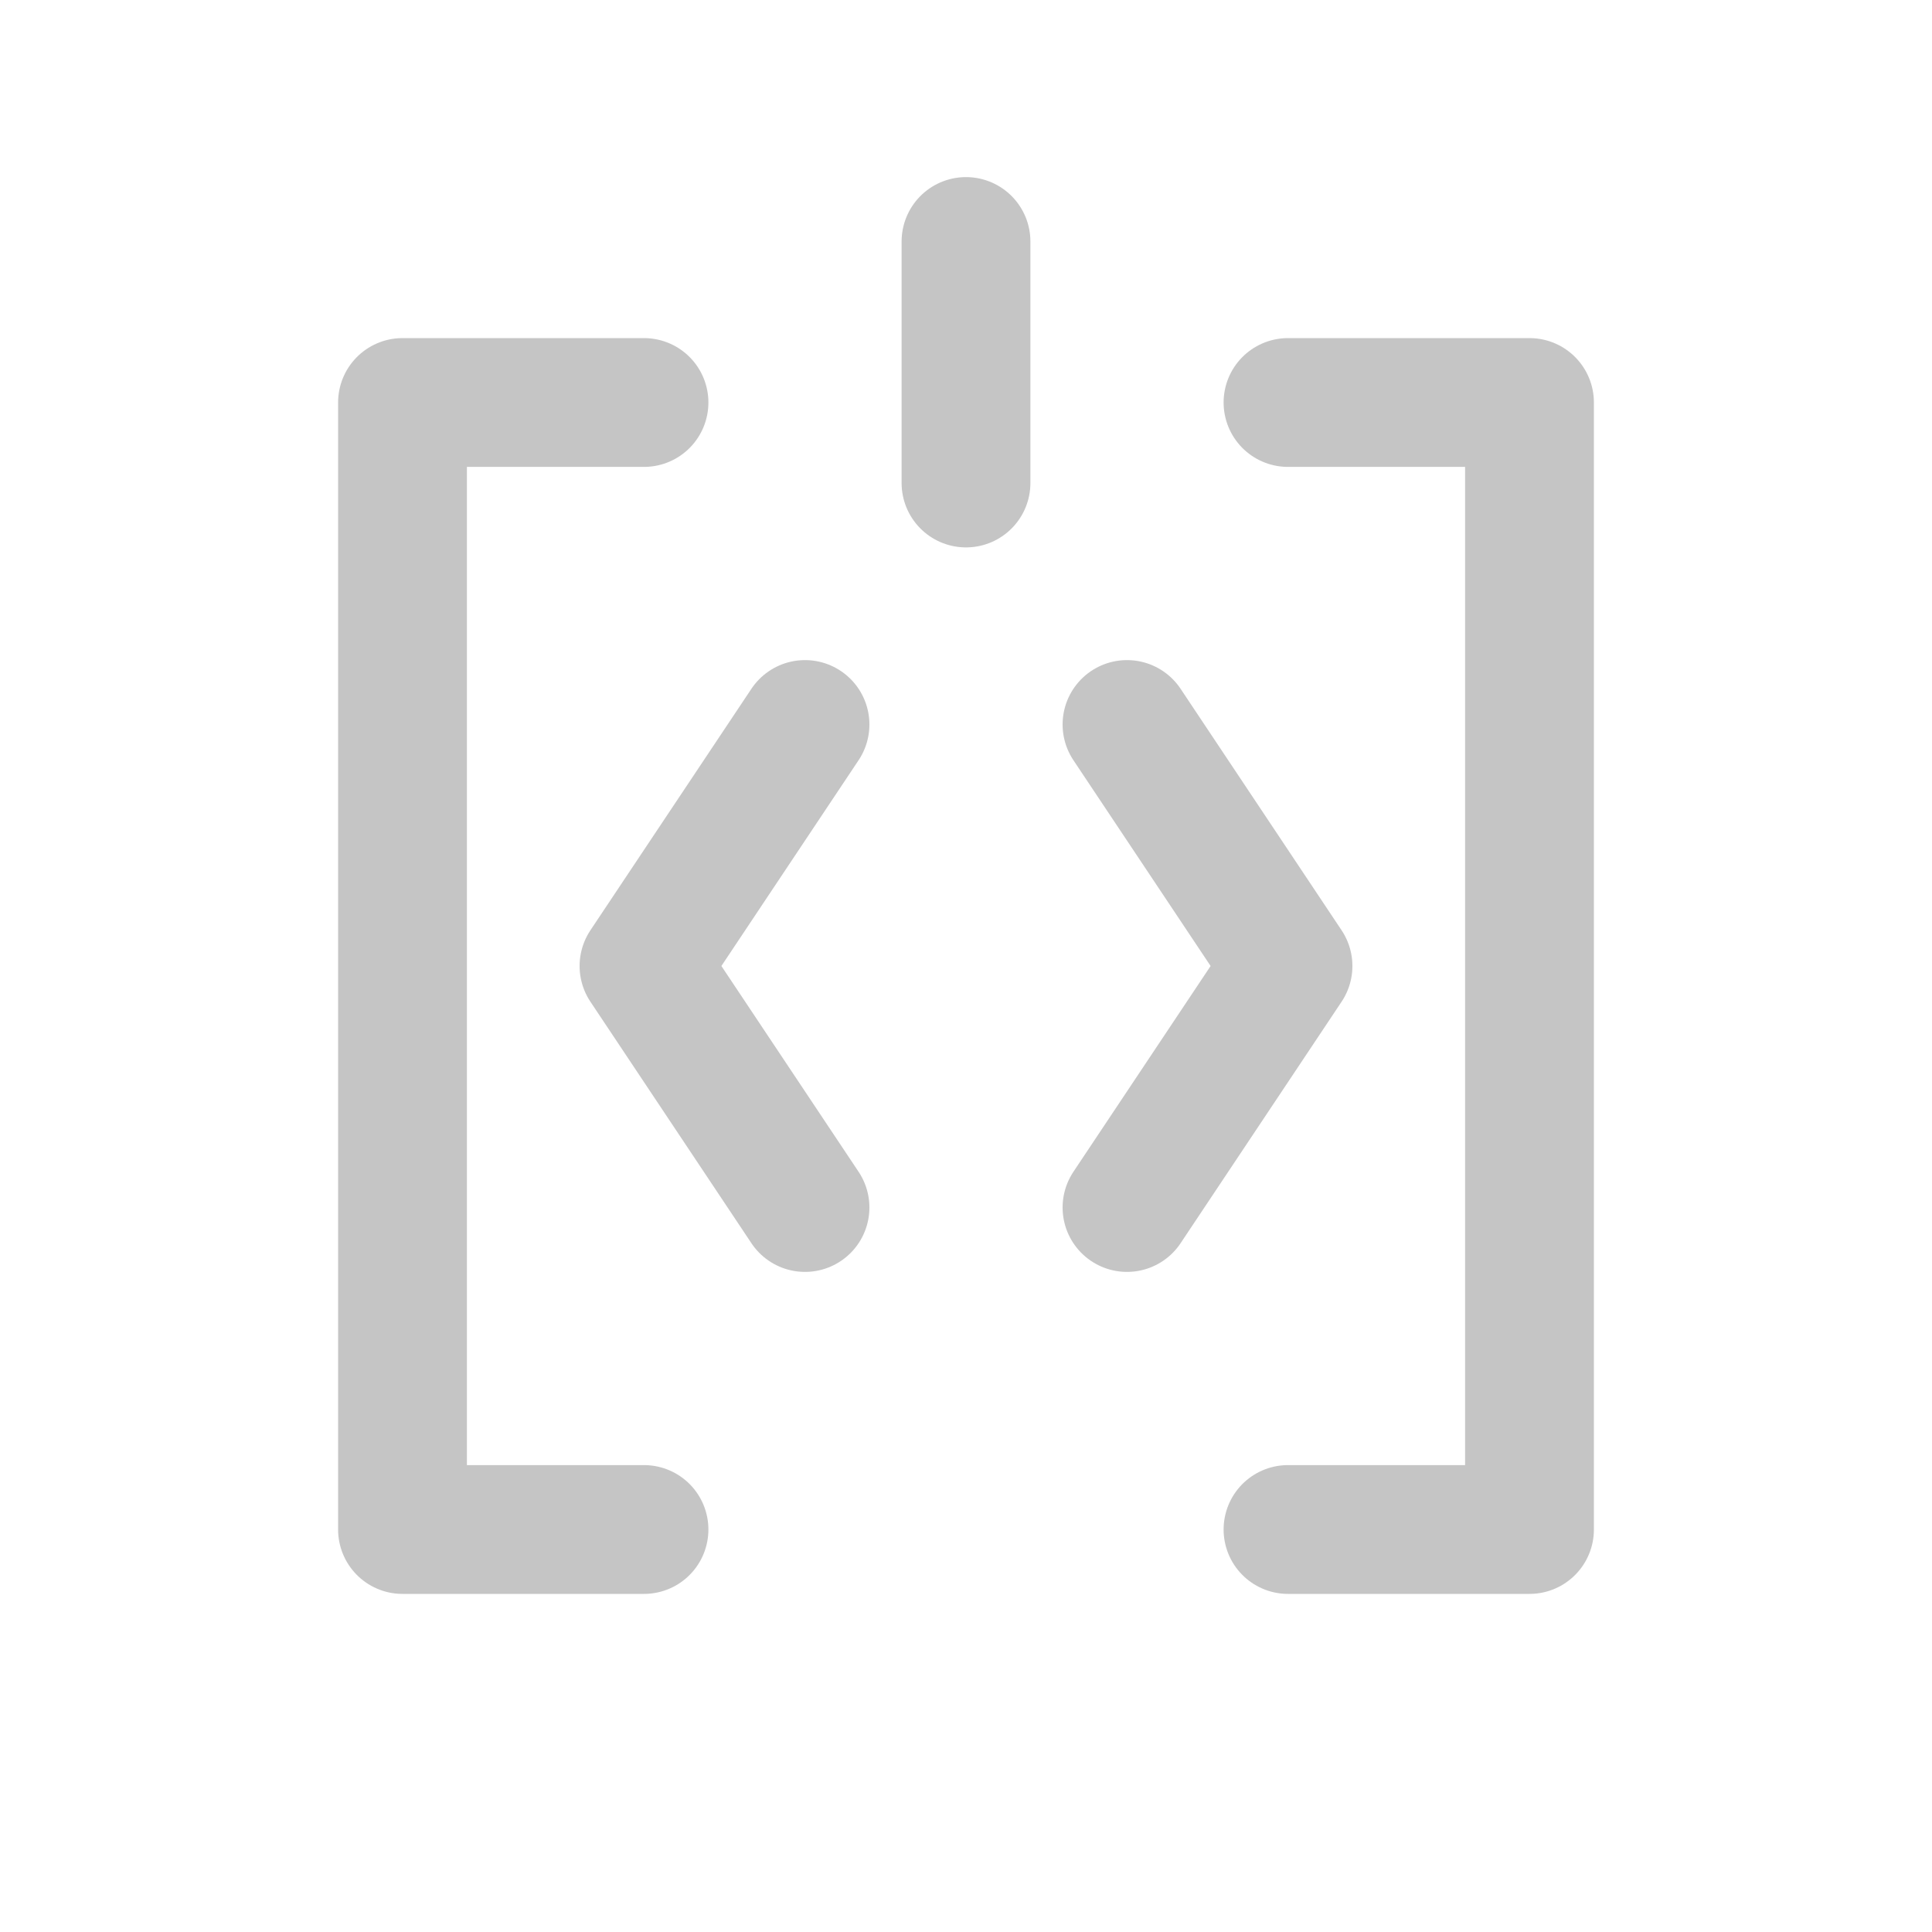
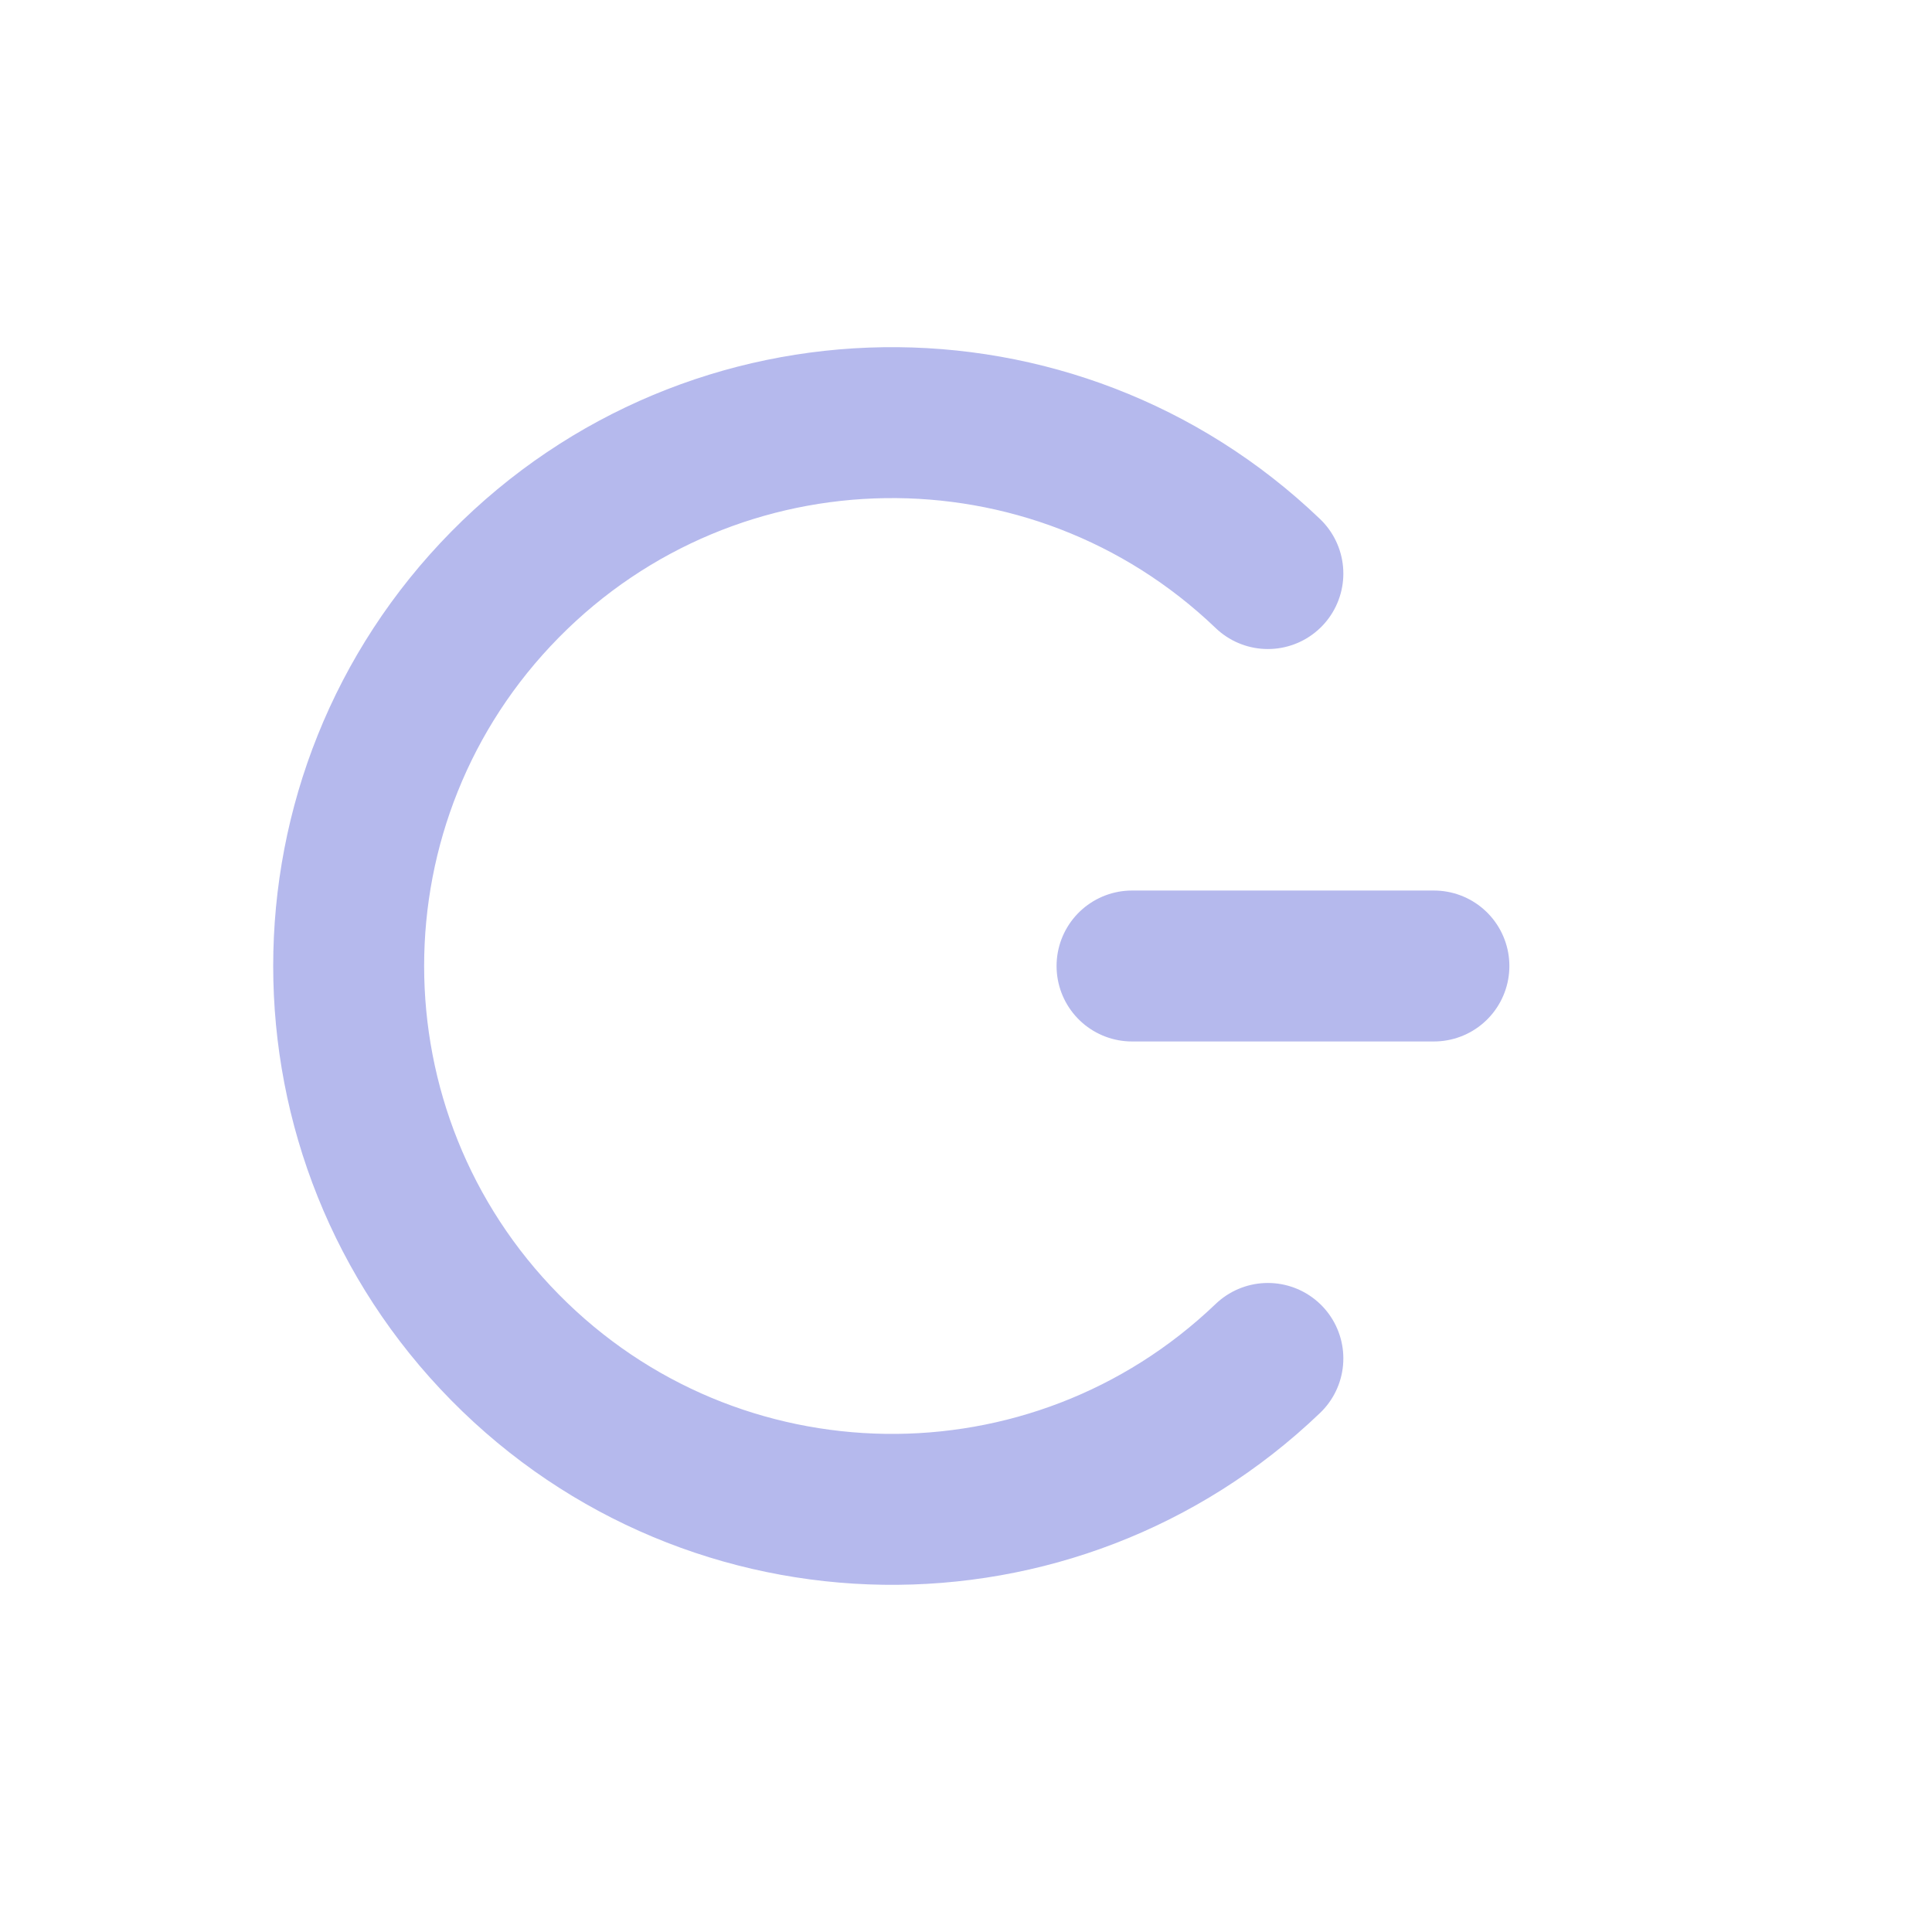
- <svg xmlns="http://www.w3.org/2000/svg" width="24" height="24" viewBox="0 0 24 24">
-   <path fill="none" stroke="#c5c5c5" stroke-width="1.6" stroke-linecap="round" stroke-linejoin="round" d="M8 5H5v14h3m8-14h3v14h-3M10 9l-2 3 2 3m4-6 2 3-2 3M12 3v3" />
+ <svg xmlns="http://www.w3.org/2000/svg" width="24" height="24" viewBox="0 0 128 128">
+   <path d="M84 38a36 36 0 1 0 0 52M75 64h20" fill="none" stroke="#b5b9ed" stroke-width="10" stroke-linecap="round" />
</svg>
